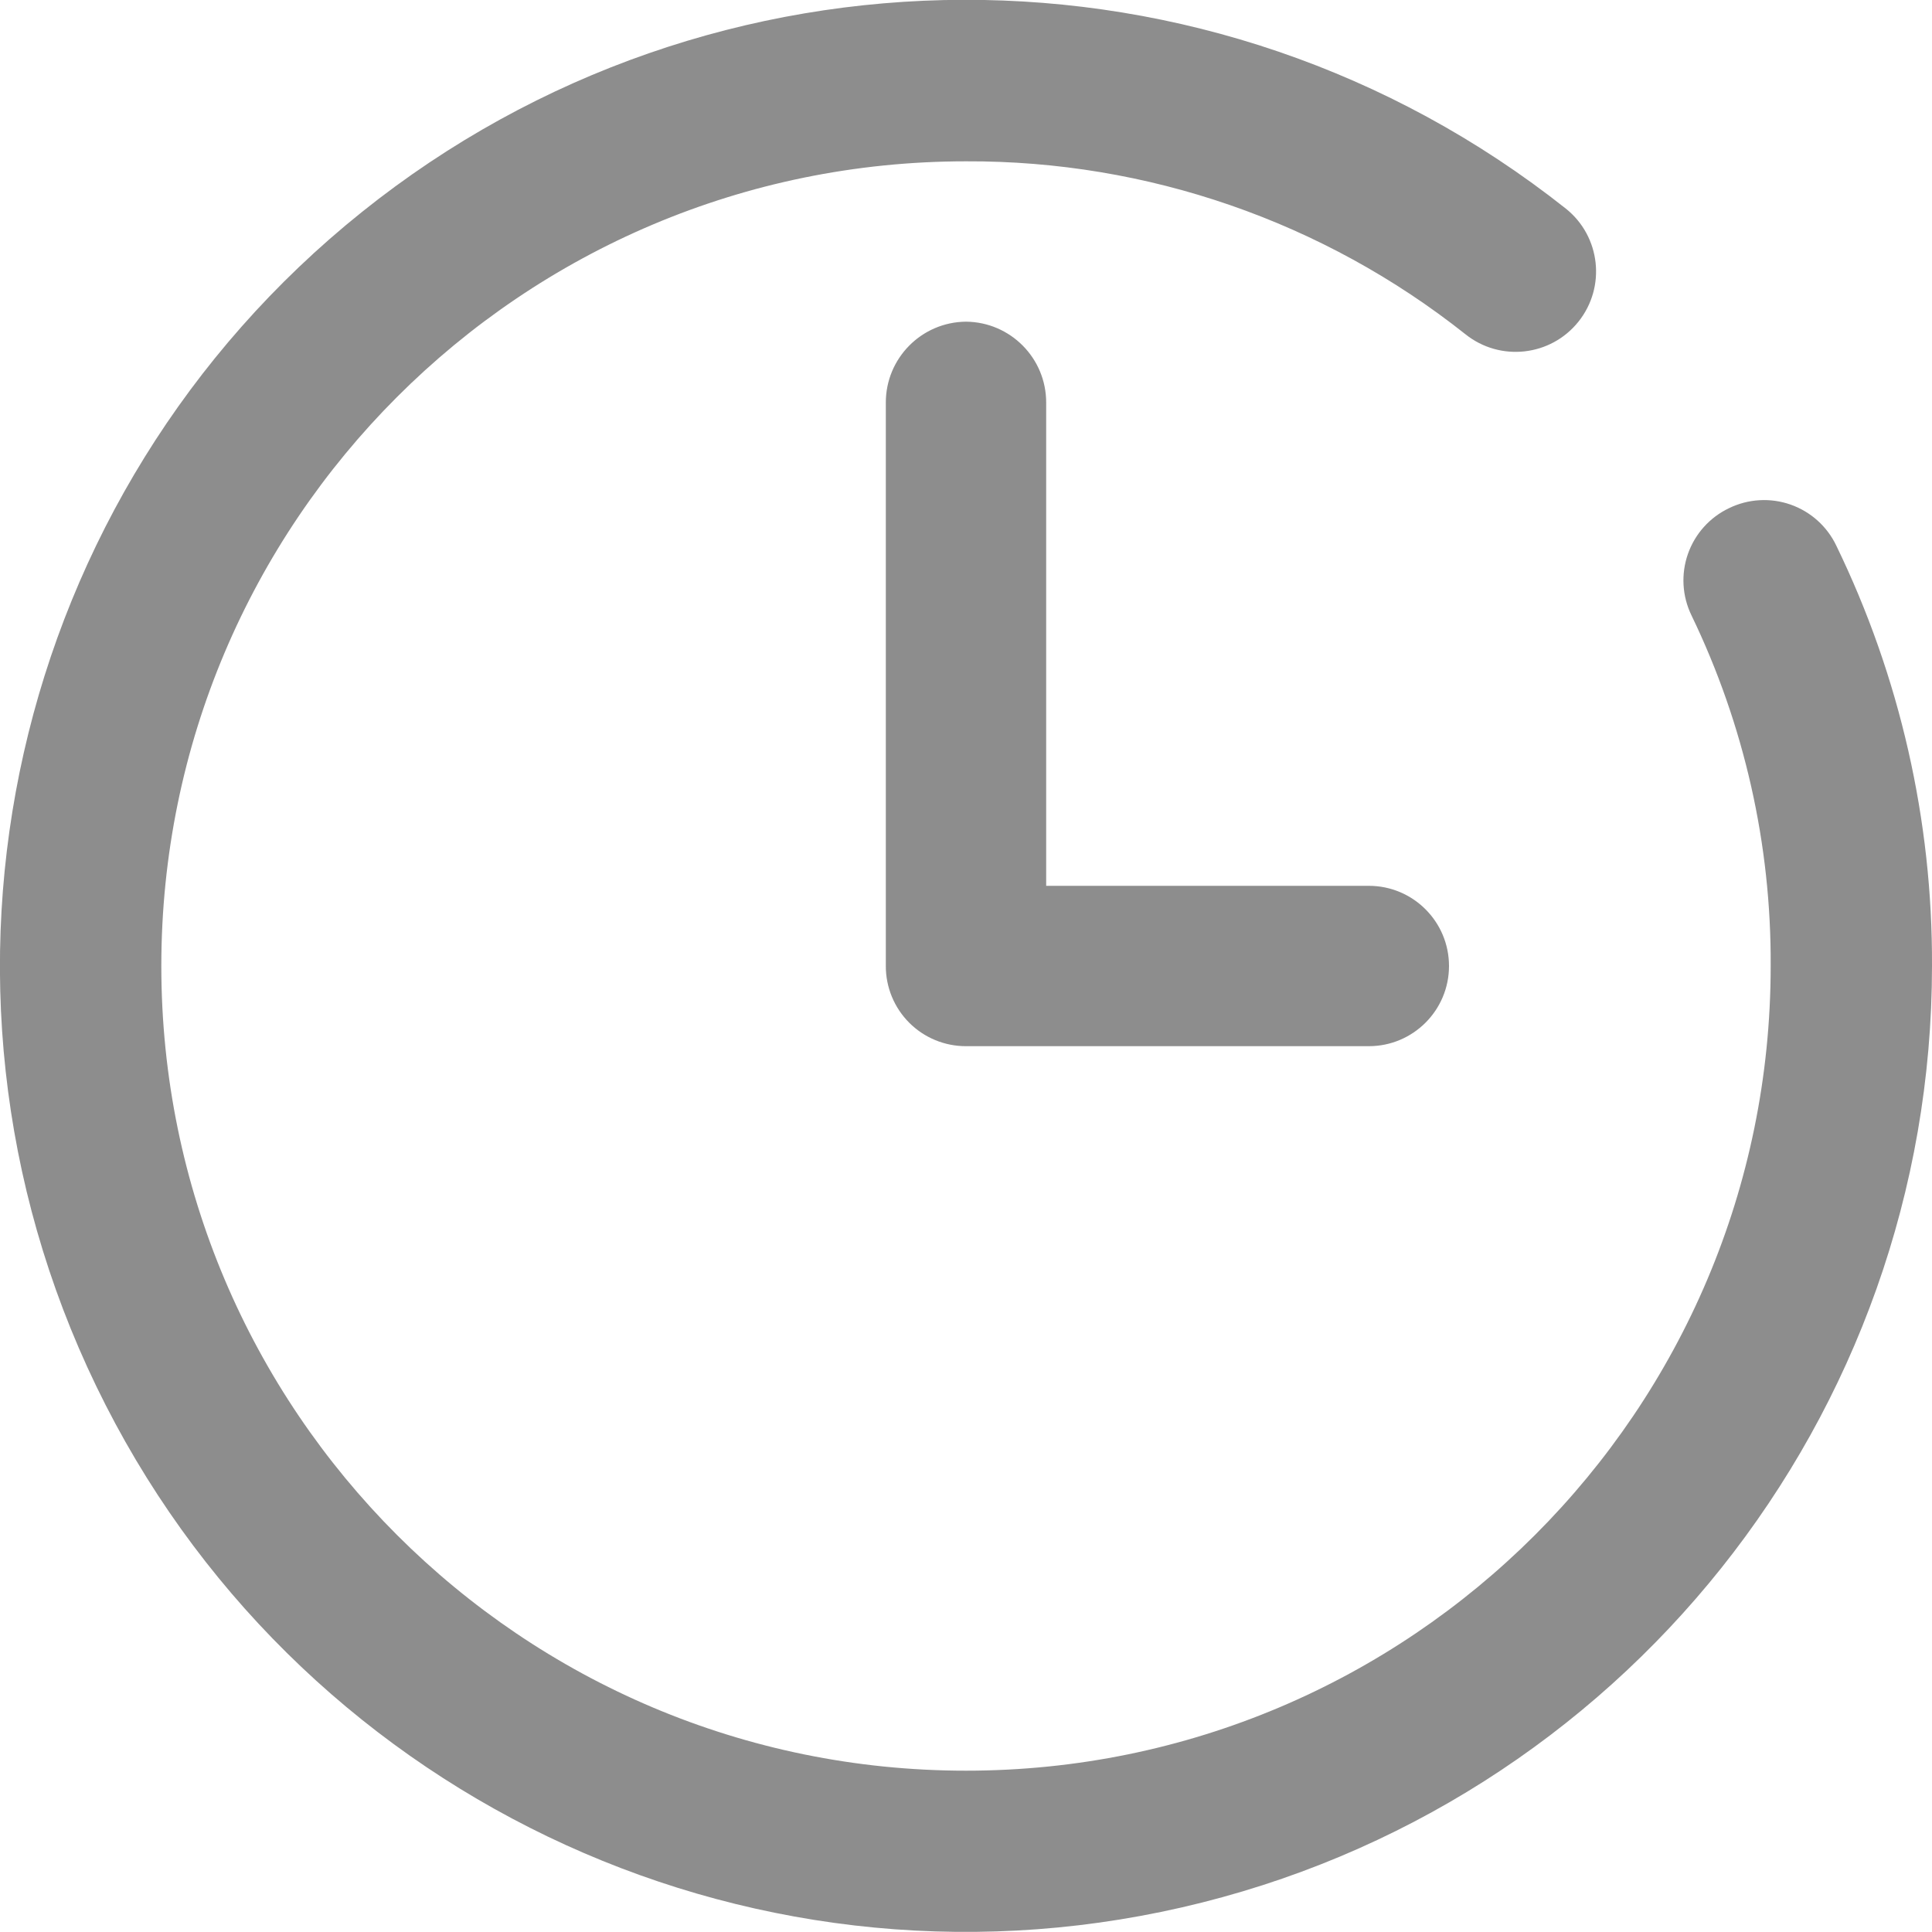
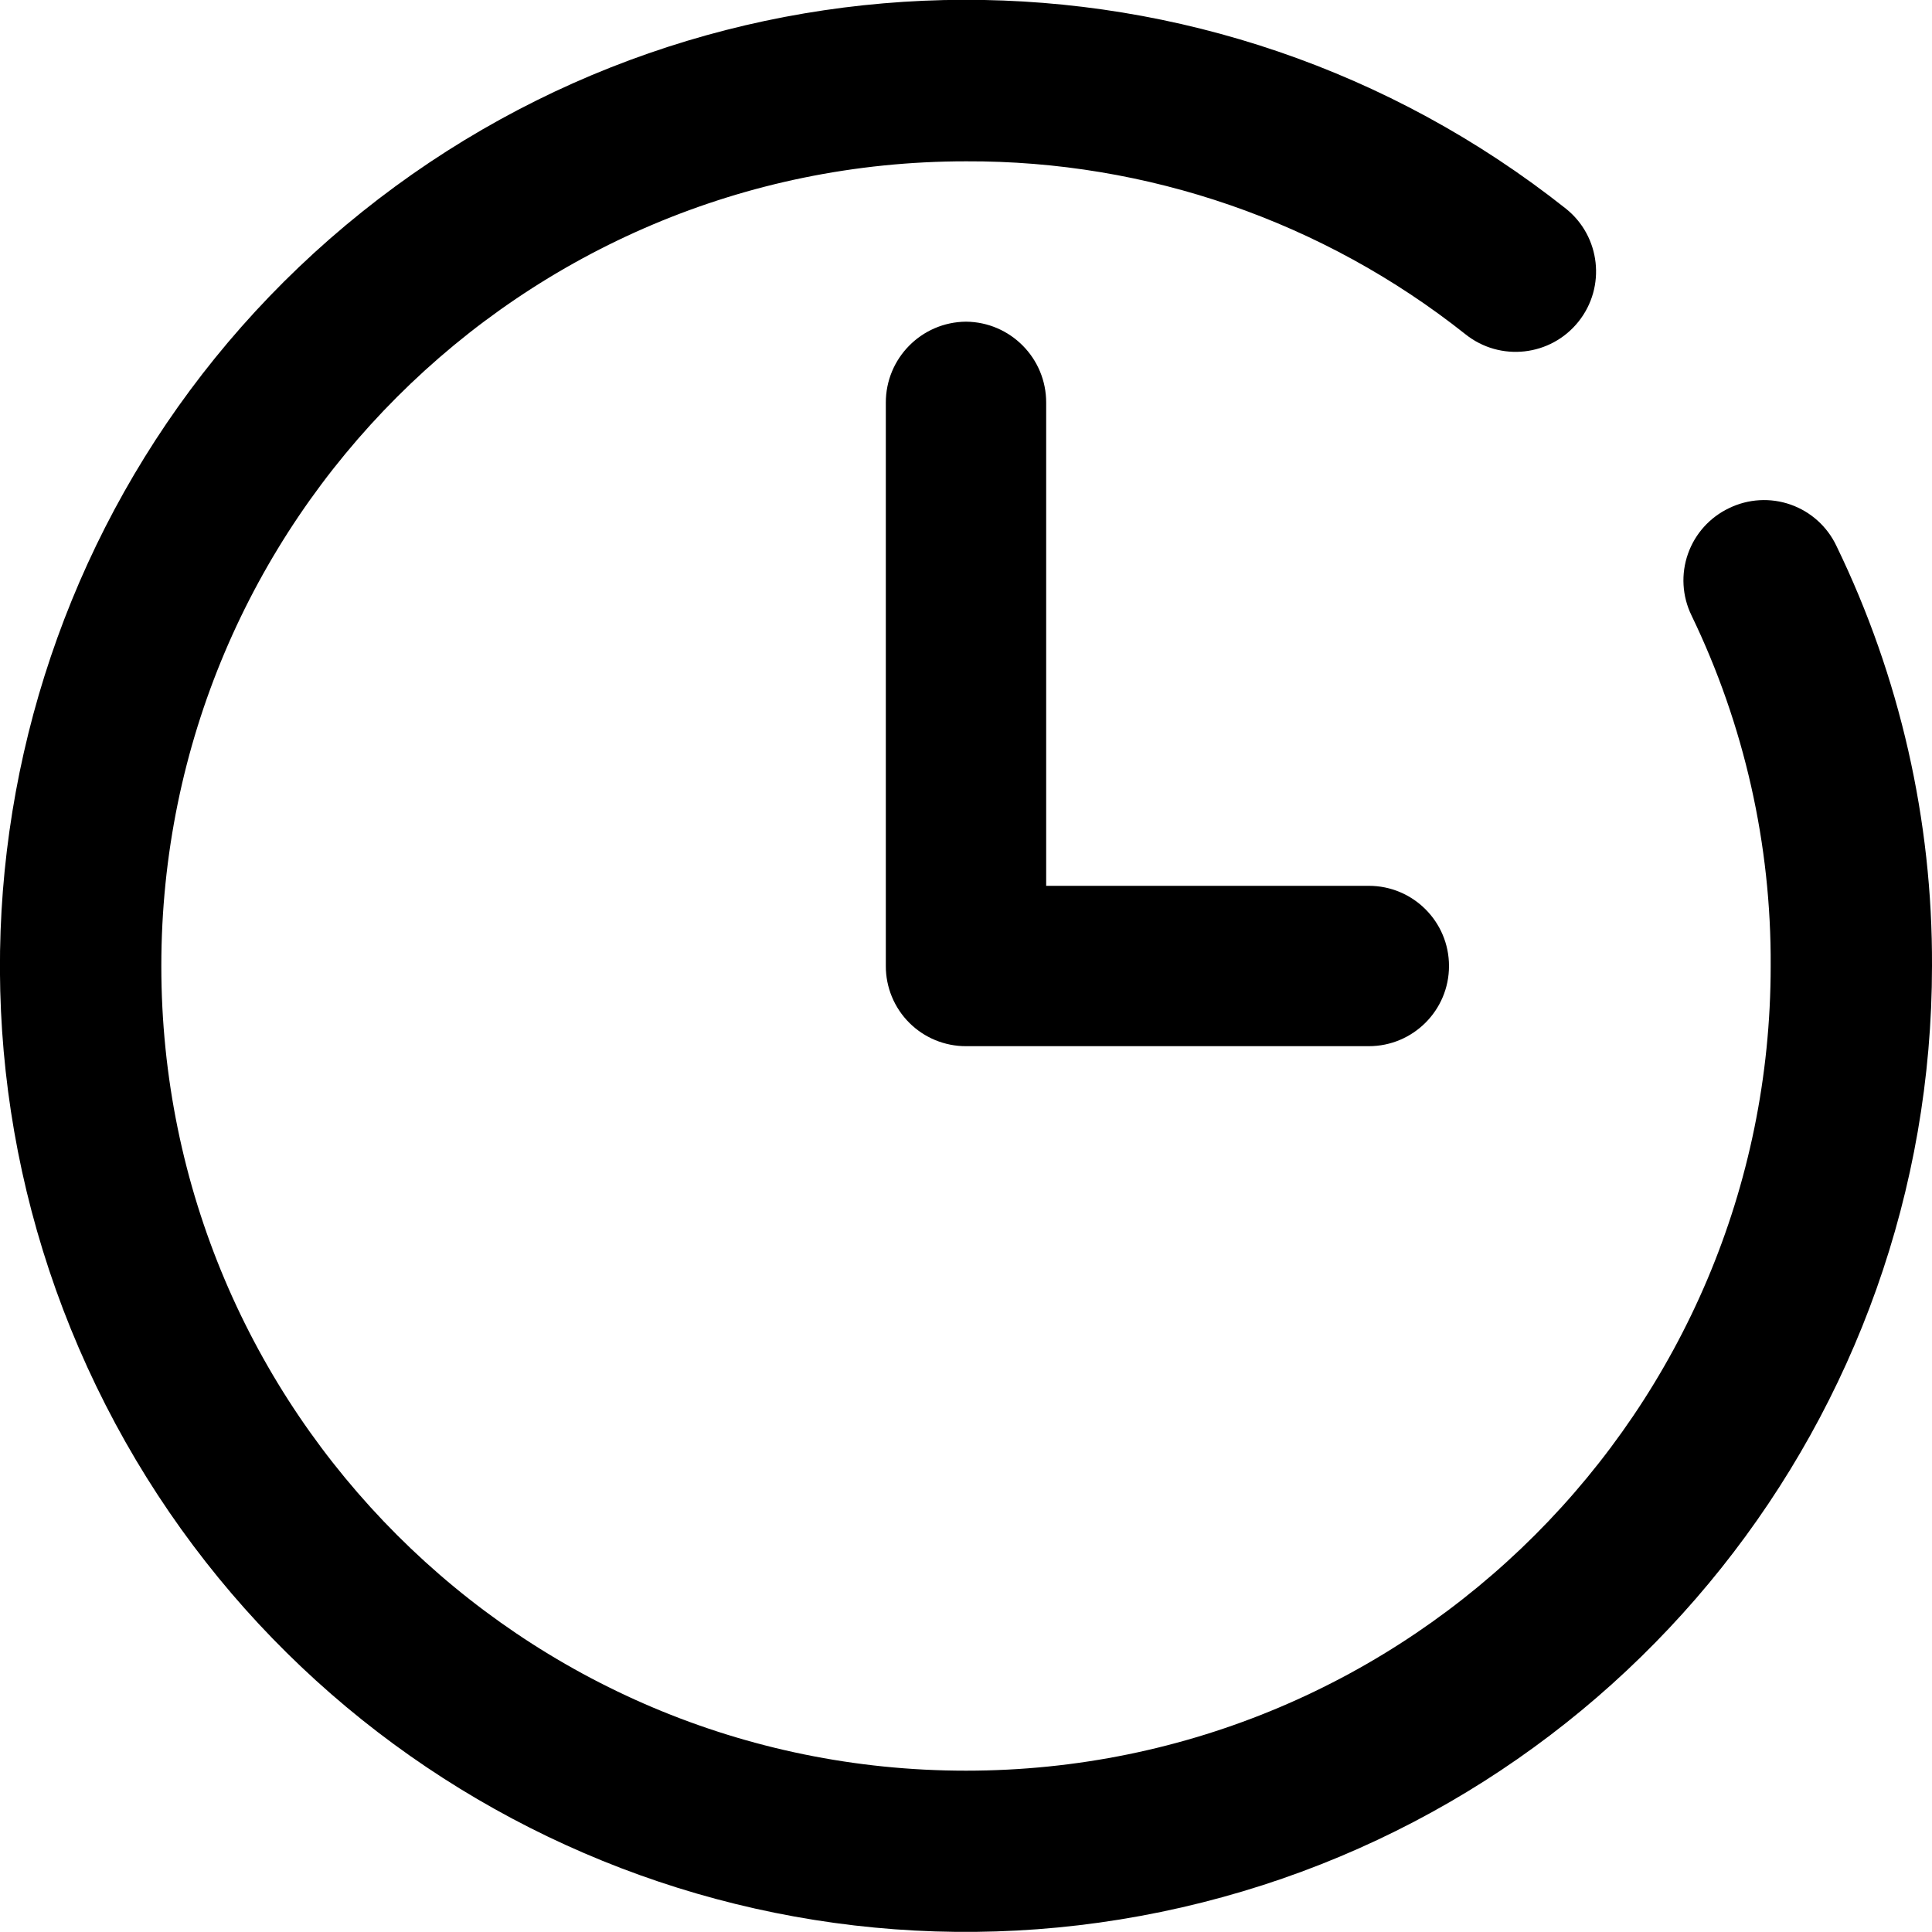
<svg xmlns="http://www.w3.org/2000/svg" width="20" height="20" viewBox="0 0 20 20">
  <defs>
    <style>
      .cls-1 {
-         fill: #8d8d8d;
+         fill: #000000;
        fill-rule: evenodd;
      }
    </style>
  </defs>
  <path class="cls-1" d="M1365.9,6011.26a0.828,0.828,0,0,0-.39,1.11,8.243,8.243,0,0,1,.82,3.63,8.33,8.33,0,1,1-8.33-8.33,8.26,8.26,0,0,1,5.17,1.79,0.832,0.832,0,0,0,1.04-1.3A10,10,0,1,0,1368,6016a9.866,9.866,0,0,0-.99-4.35,0.828,0.828,0,0,0-1.11-.39h0Zm0,0-7.9-1.93a0.837,0.837,0,0,0-.83.84V6016a0.828,0.828,0,0,0,.83.83h4.17a0.83,0.83,0,0,0,0-1.66h-3.34v-5a0.837,0.837,0,0,0-.83-0.84h0Zm0,0" transform="translate(-1348 -6006)" />
</svg>
